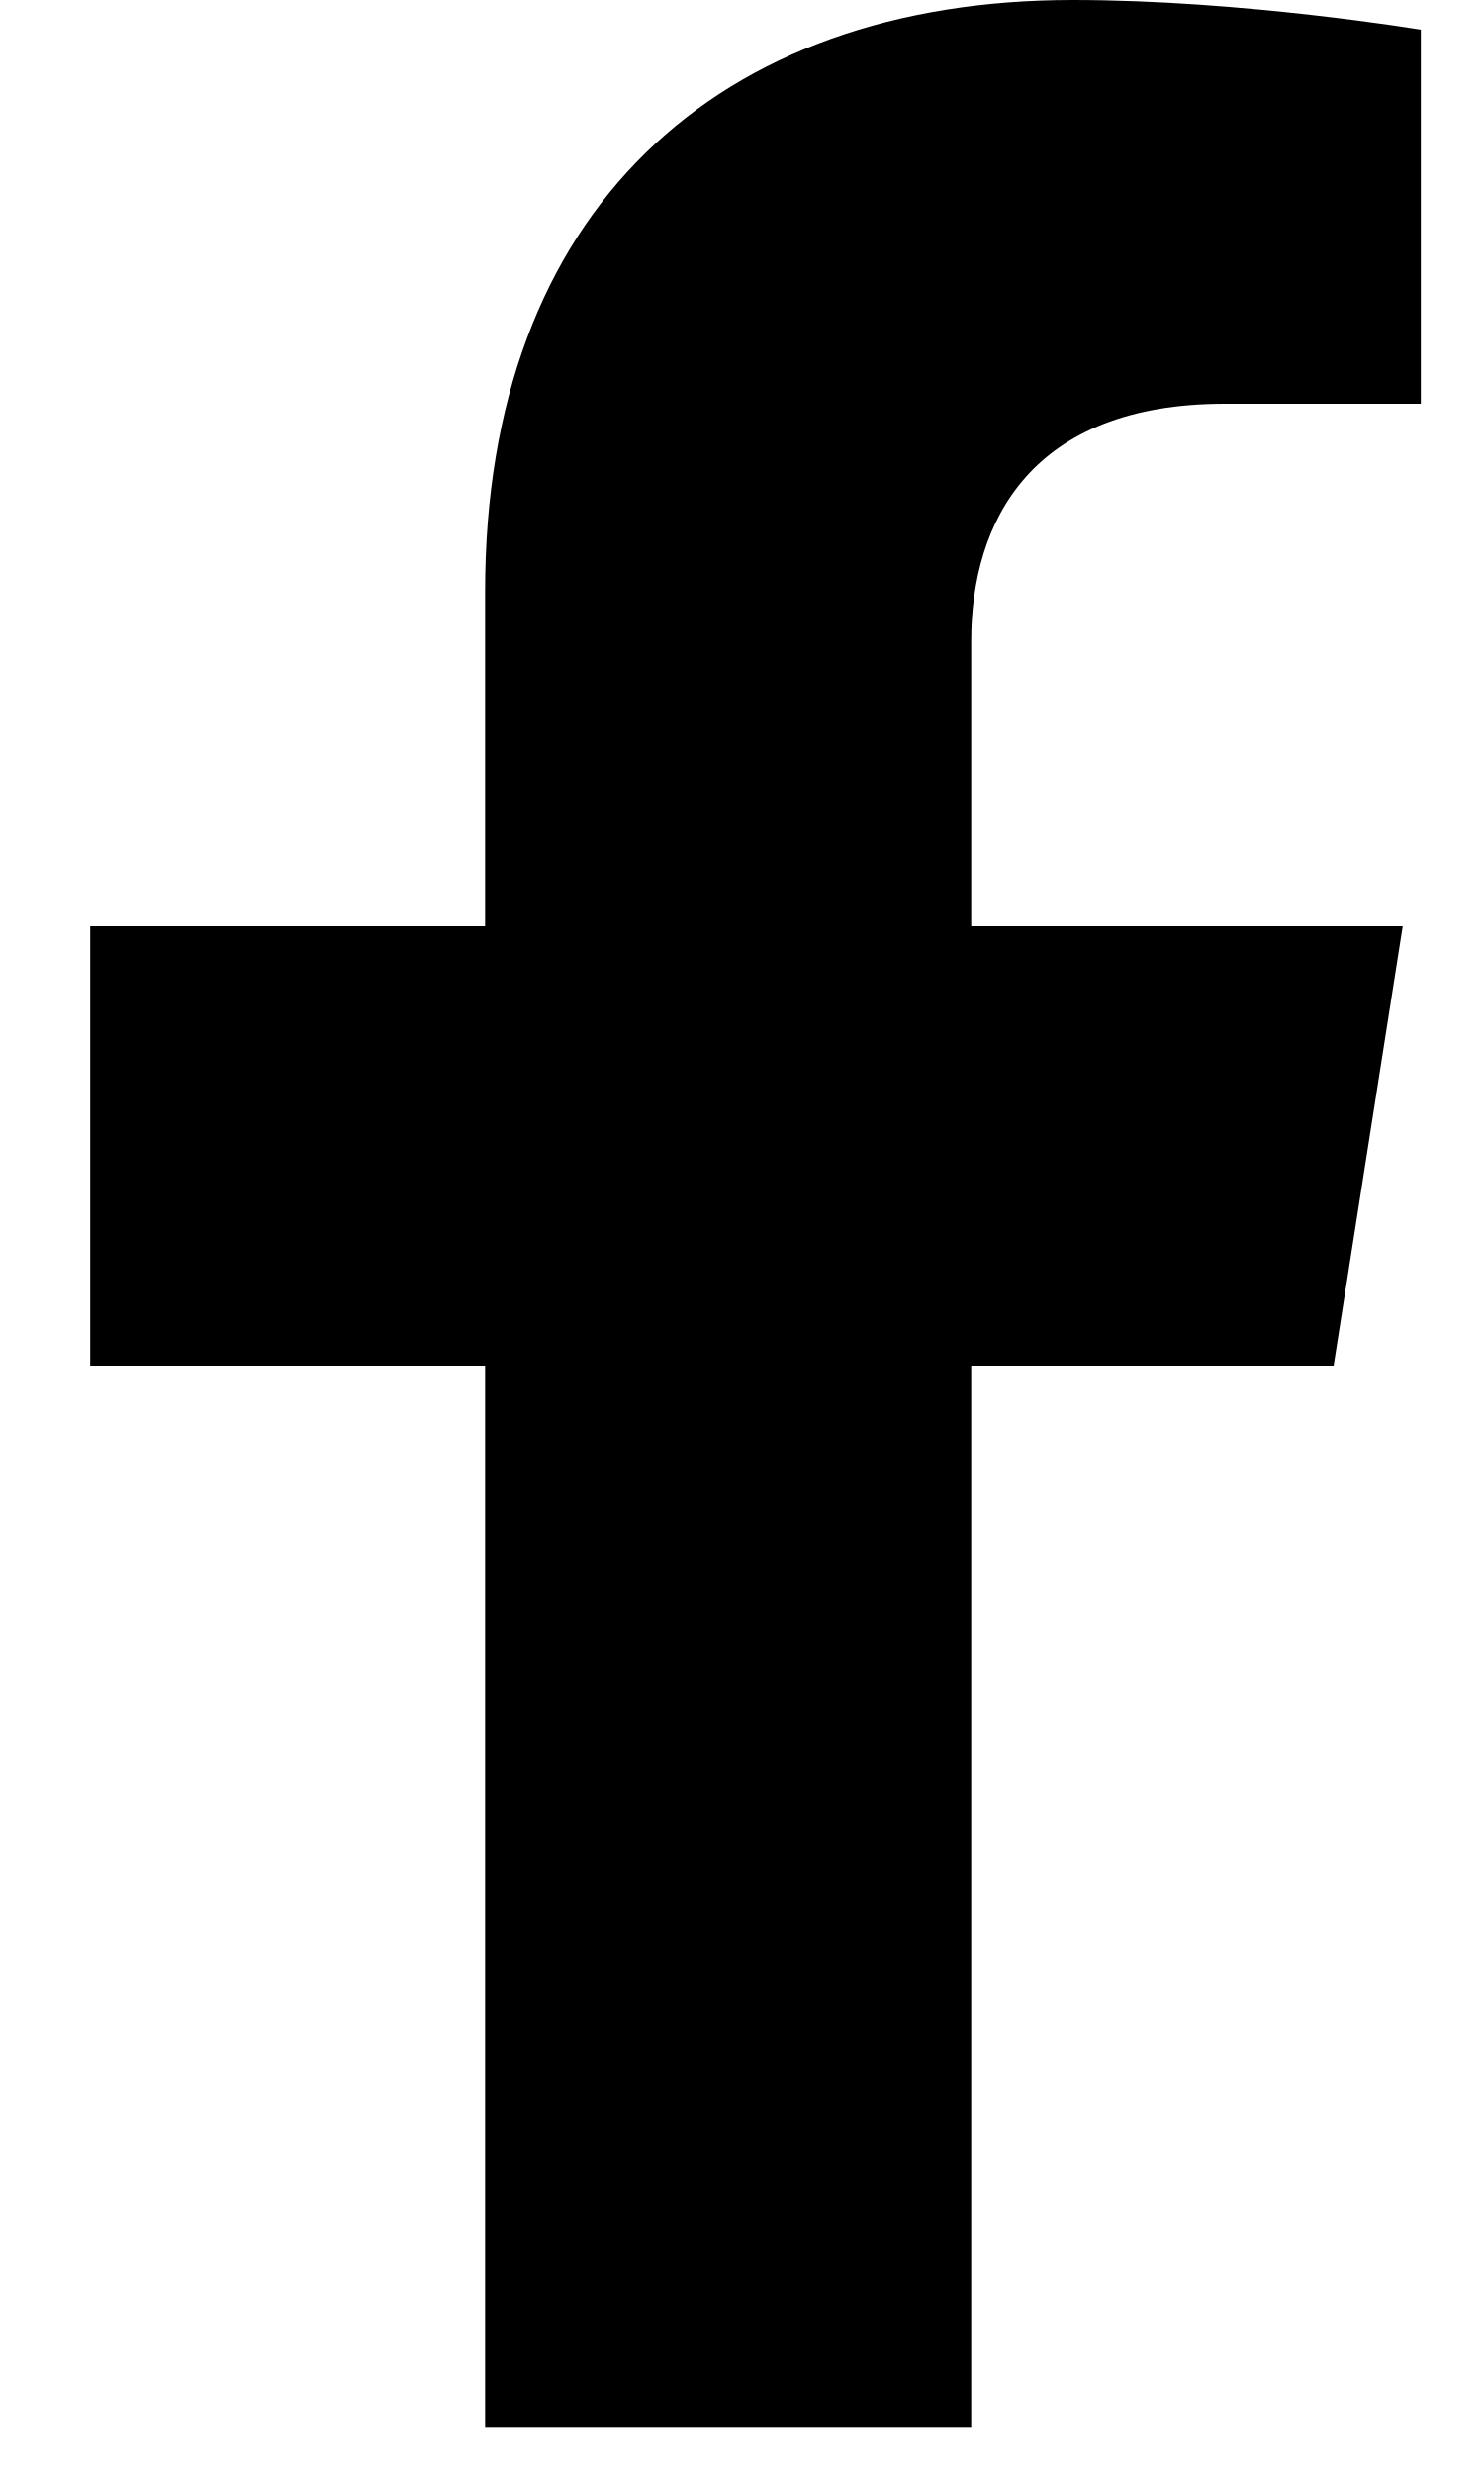
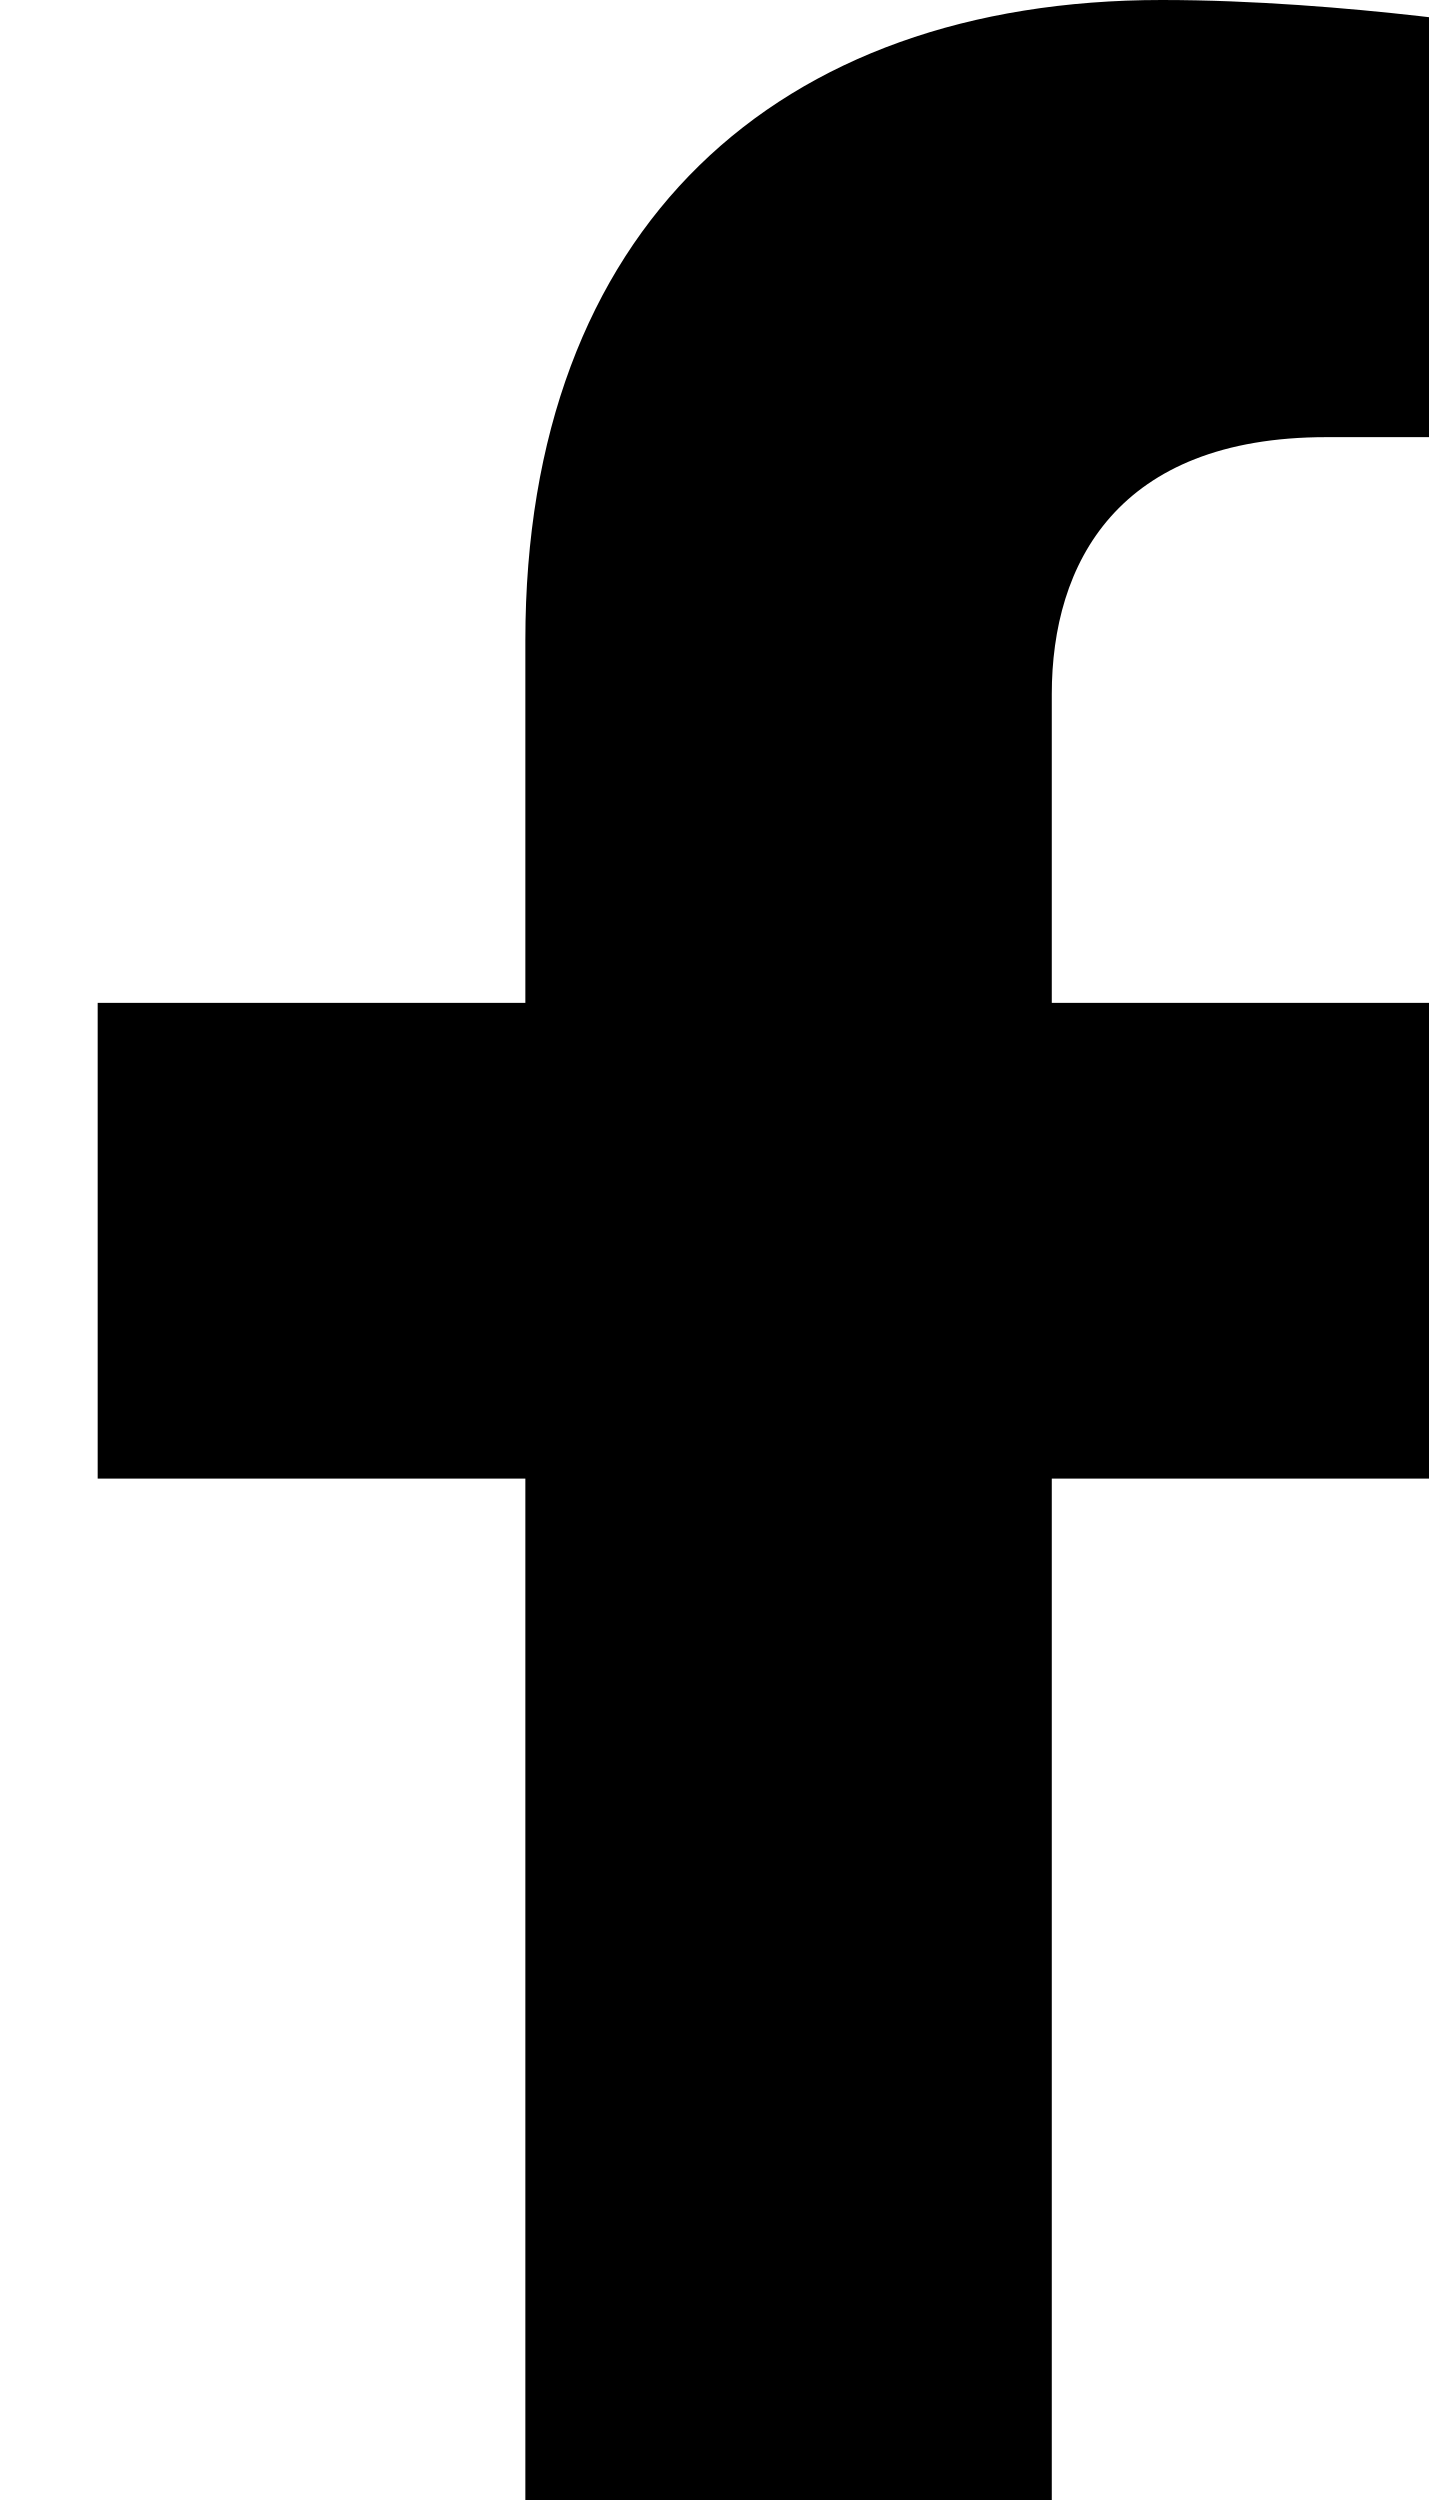
- <svg xmlns="http://www.w3.org/2000/svg" width="9" height="15" viewBox="0 0 9 15" fill="none">
+ <svg xmlns="http://www.w3.org/2000/svg" width="8" height="14" viewBox="0 0 8 14" fill="none">
  <path d="M8.088 8.28L8.507 5.616H5.89V3.887C5.89 3.158 6.256 2.448 7.428 2.448H8.617V0.18C8.617 0.18 7.538 0 6.506 0C4.351 0 2.942 1.276 2.942 3.586V5.616H0.547V8.28H2.942V14.72H5.89V8.28H8.088Z" fill="black" />
</svg>
